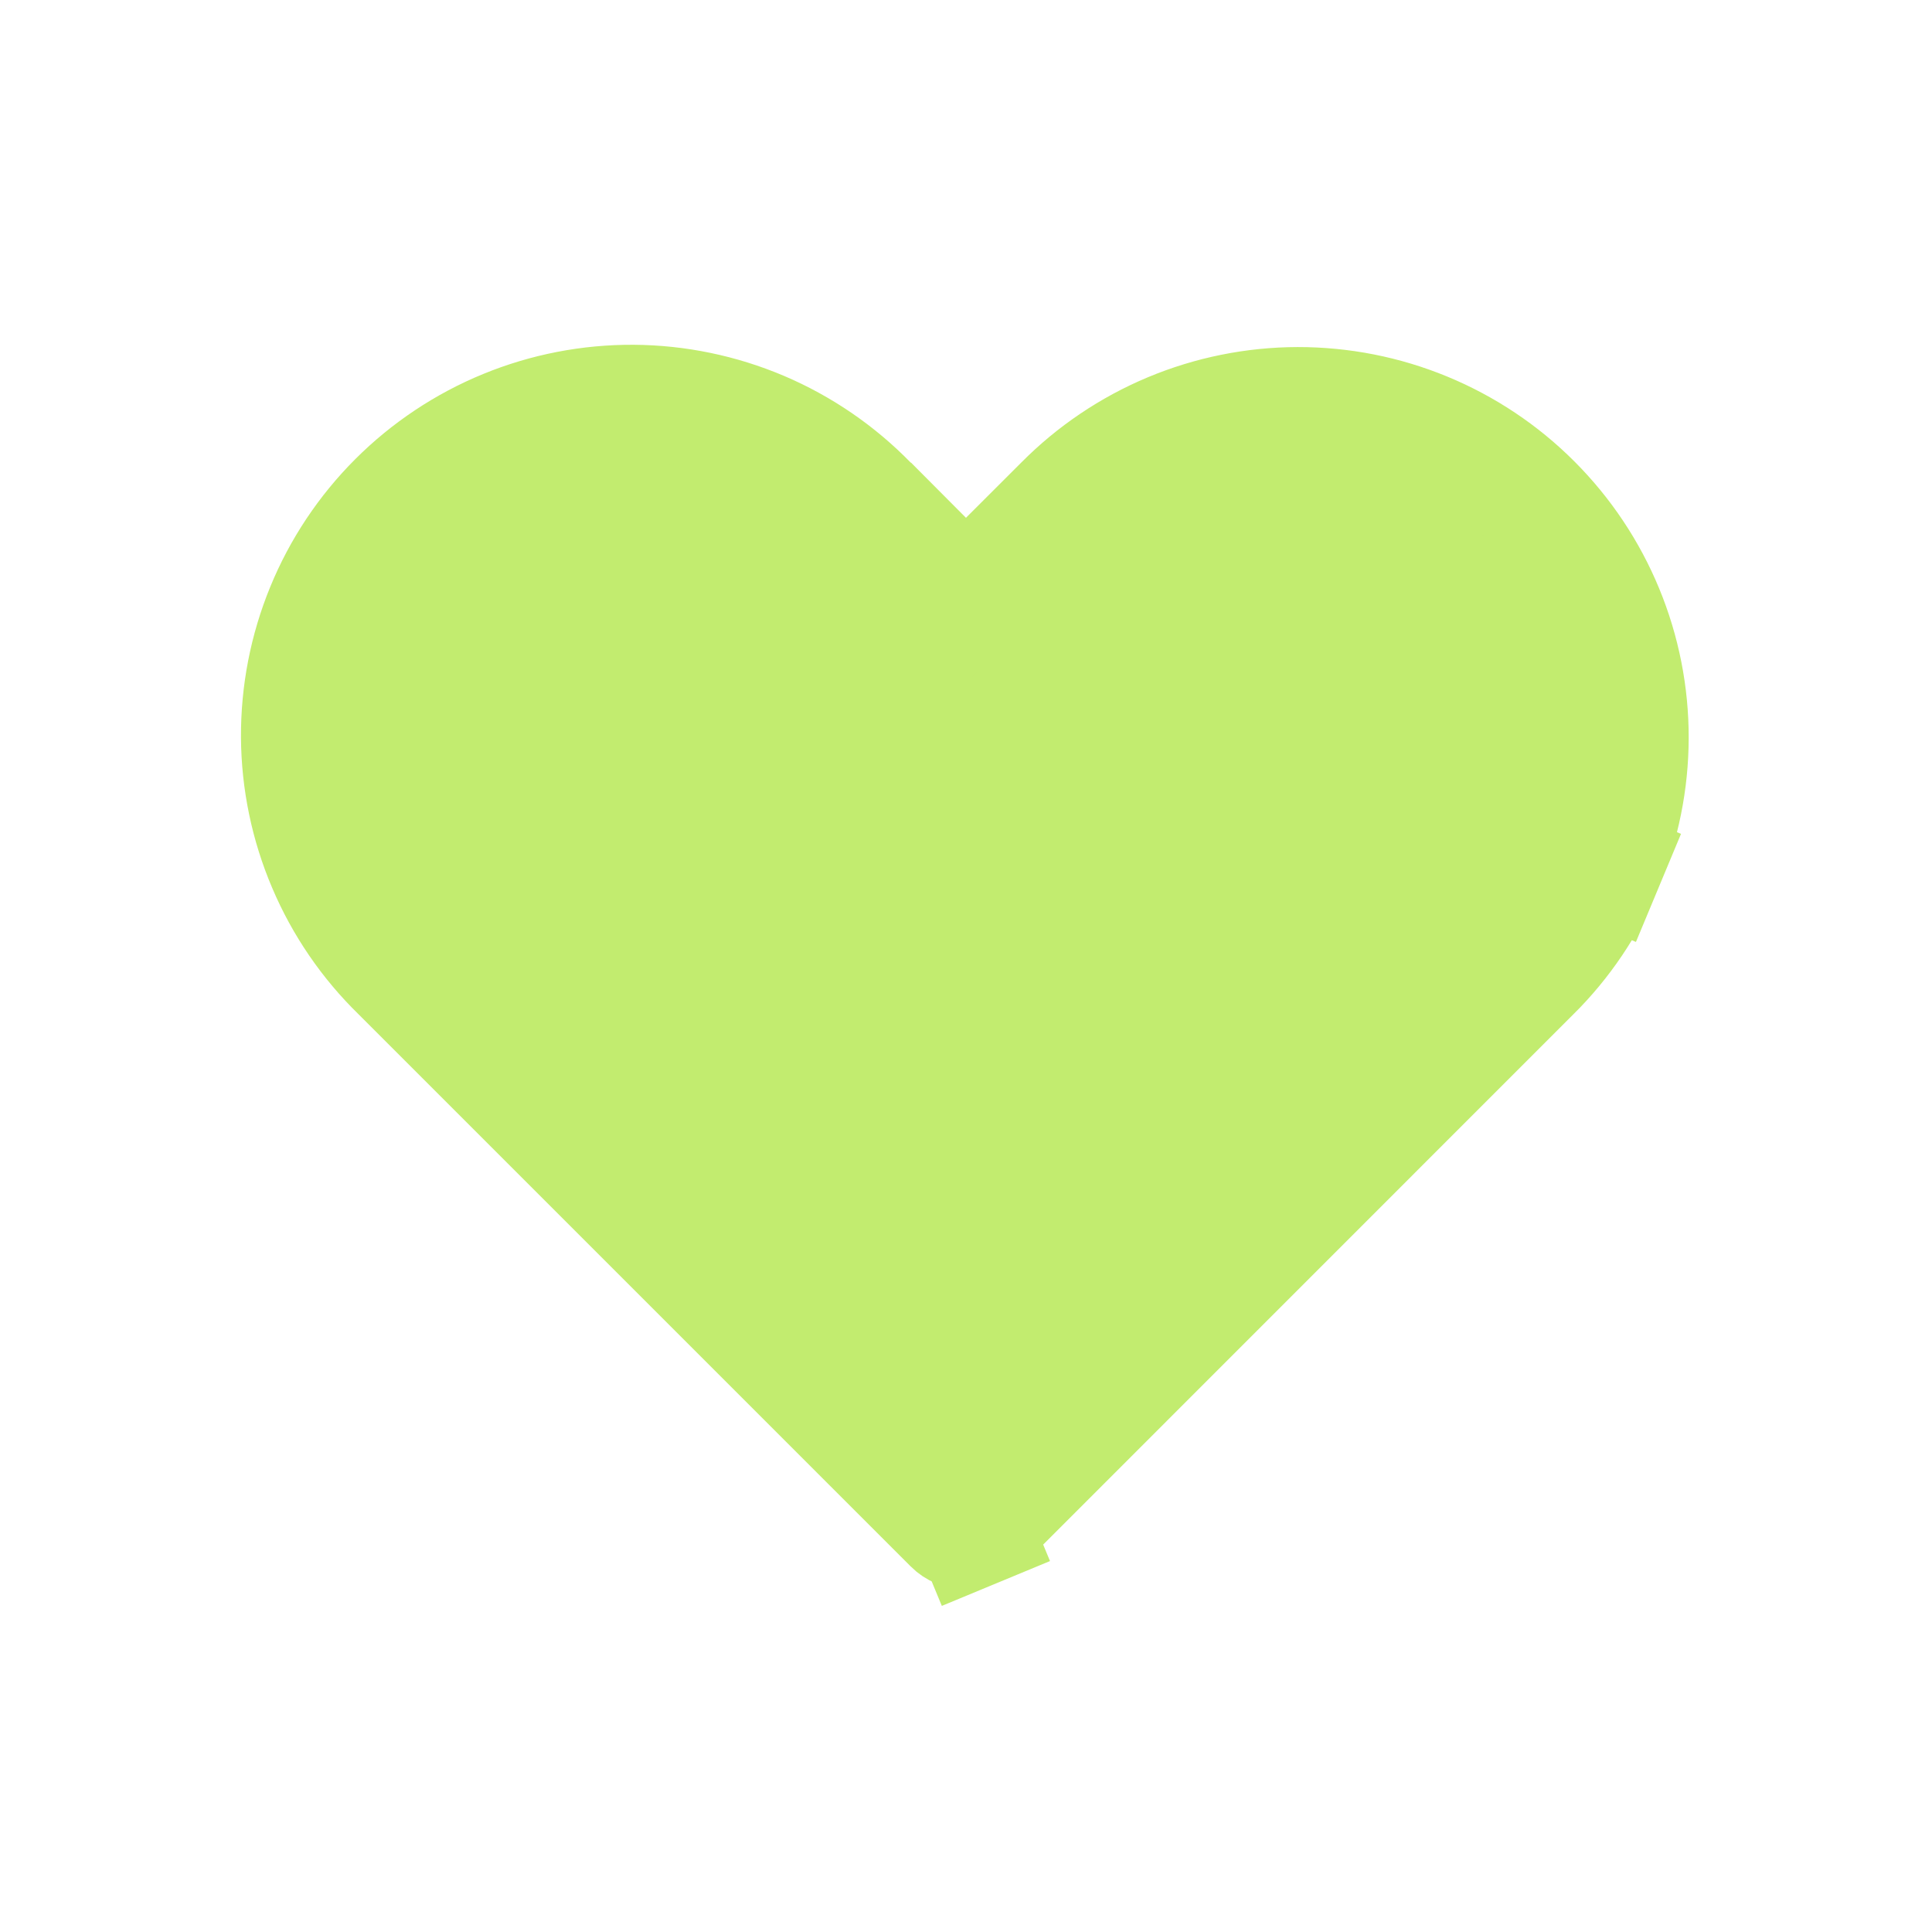
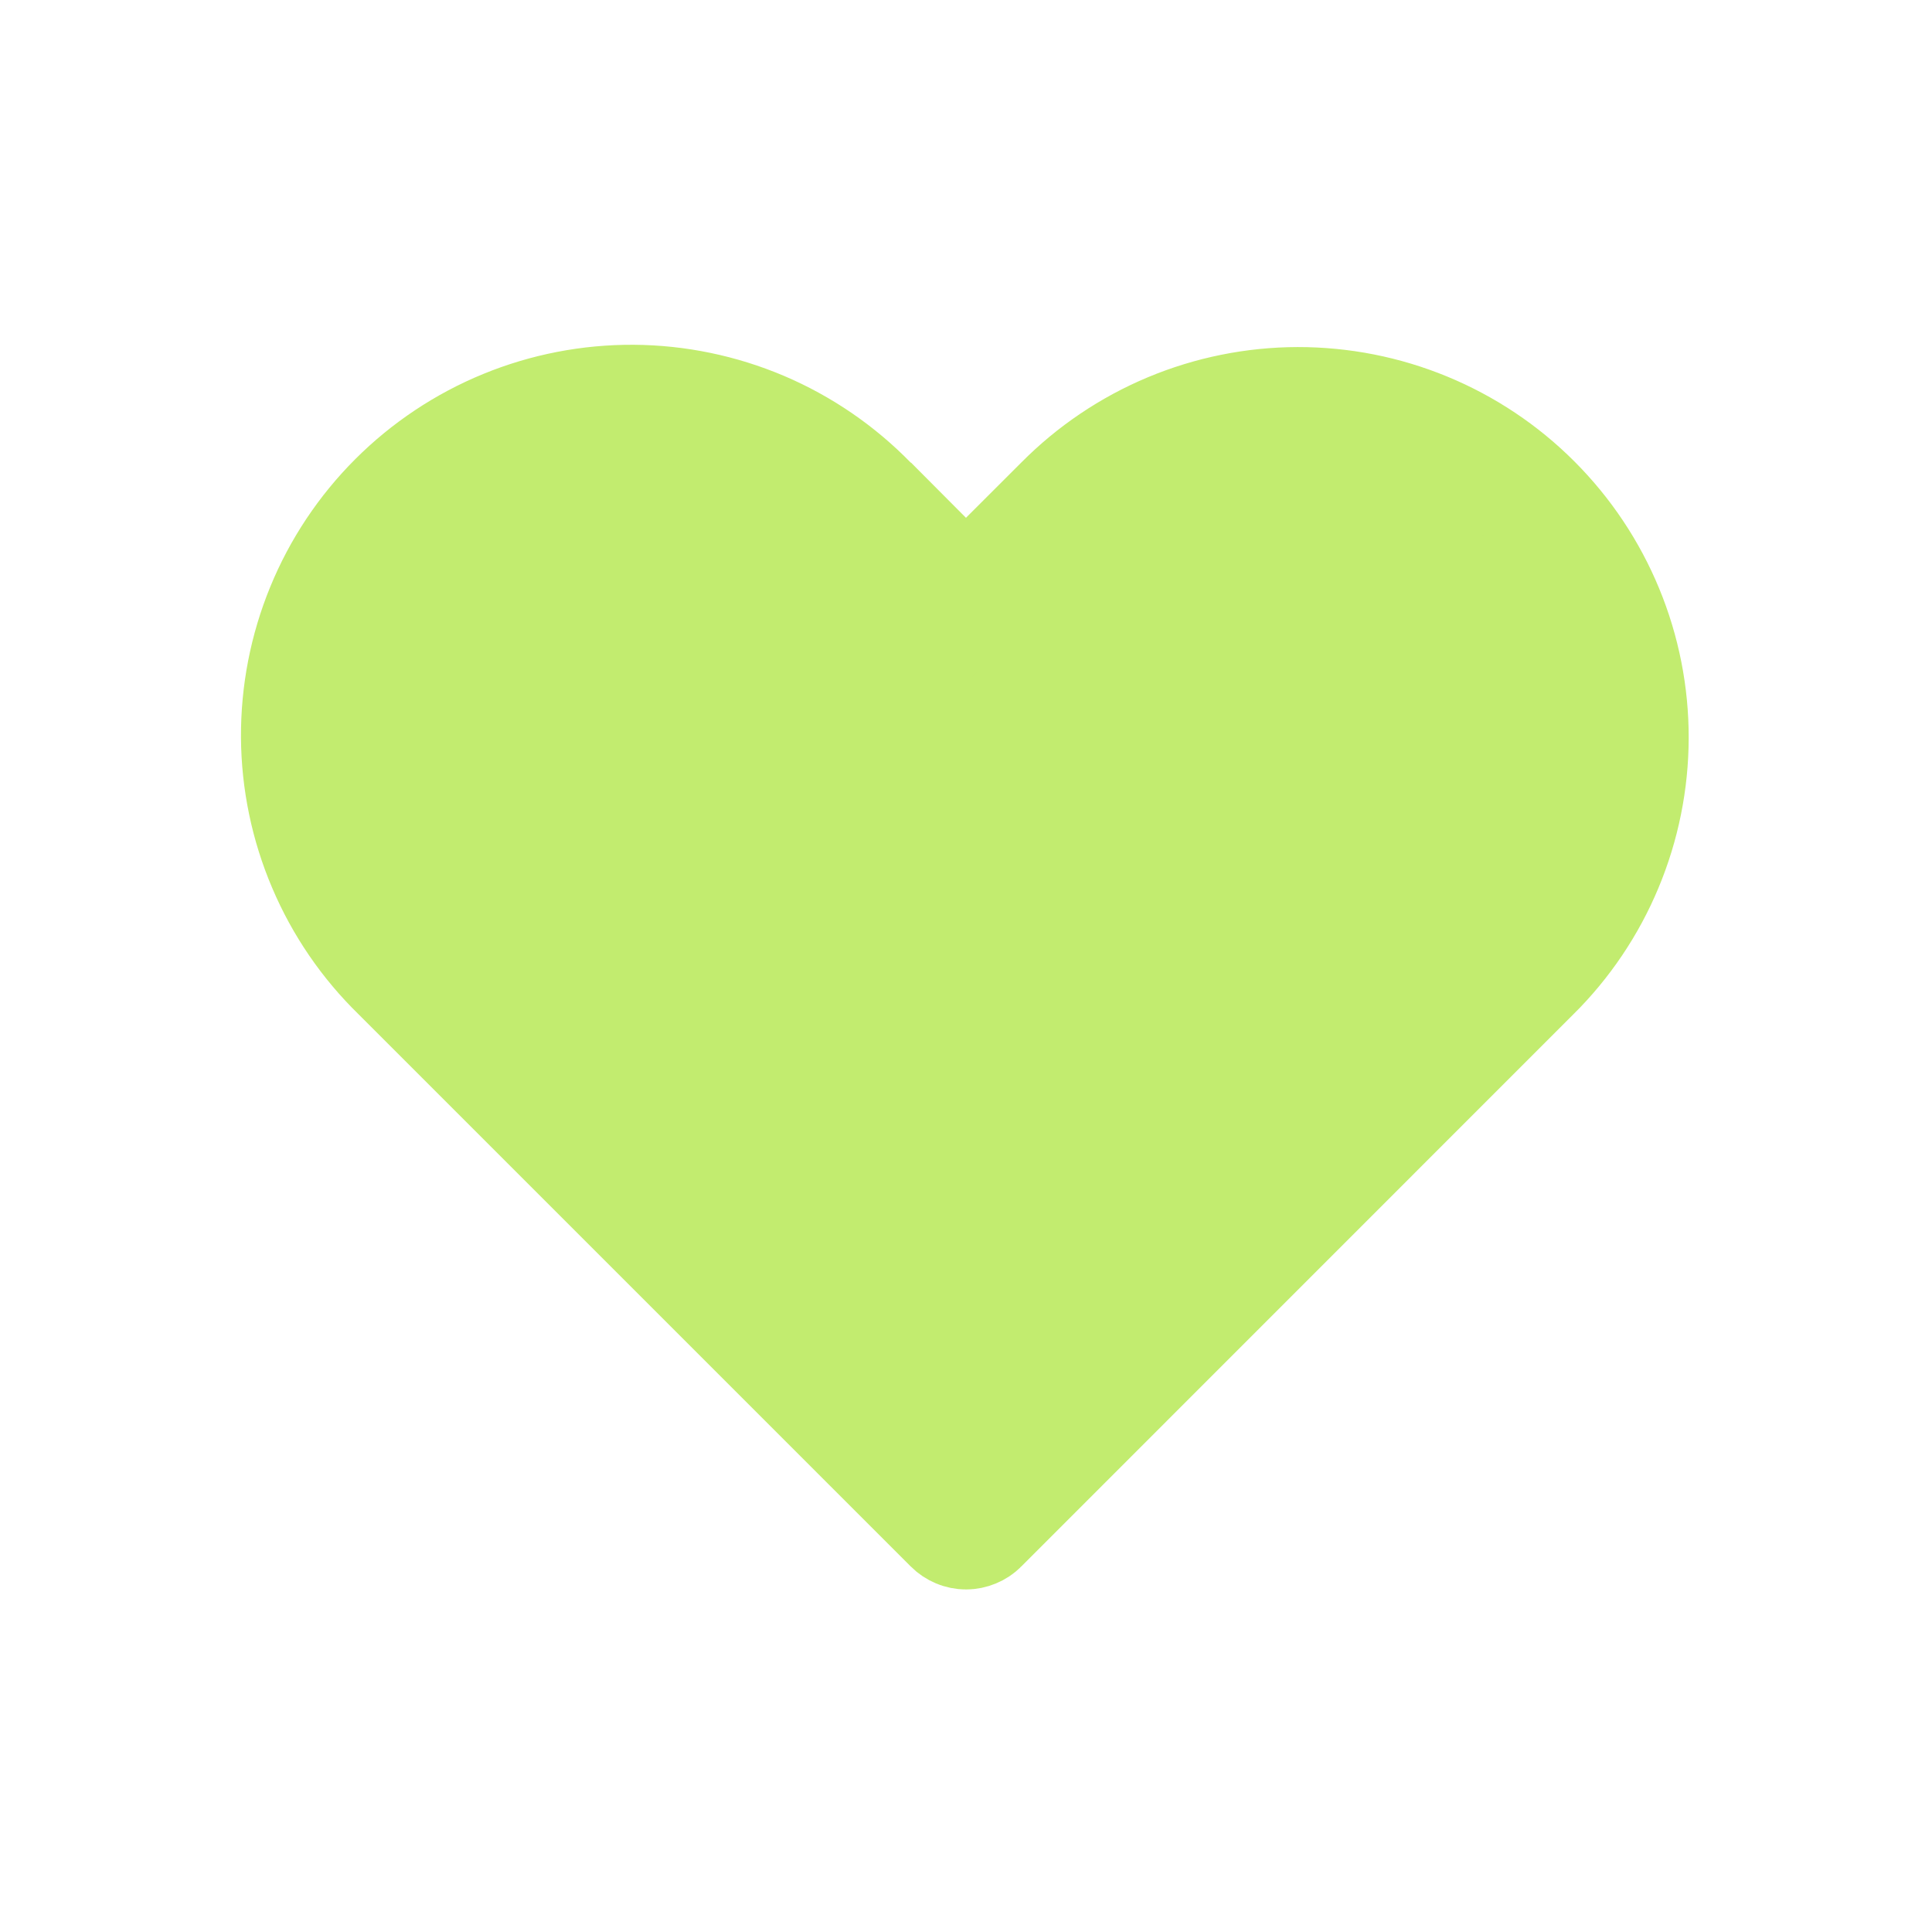
<svg xmlns="http://www.w3.org/2000/svg" width="33" height="33" viewBox="0 0 33 33" fill="none">
-   <path d="M27.405 14.781L28.328 15.166L27.405 14.781C27.118 15.469 26.697 16.094 26.167 16.619L26.163 16.622L16.737 26.05L16.736 26.051C16.706 26.082 16.669 26.106 16.628 26.123L17.011 27.047L16.628 26.123C16.588 26.14 16.544 26.149 16.501 26.149C16.457 26.149 16.413 26.14 16.373 26.123C16.332 26.106 16.296 26.082 16.265 26.051L16.264 26.05L6.836 16.622L6.836 16.622L6.827 16.613C6.29 16.09 5.862 15.465 5.569 14.774C5.275 14.084 5.121 13.342 5.116 12.592C5.112 11.842 5.256 11.098 5.541 10.404C5.825 9.71 6.245 9.08 6.776 8.549C7.306 8.019 7.937 7.599 8.631 7.314C9.325 7.029 10.068 6.885 10.818 6.889C11.569 6.894 12.31 7.048 13.001 7.341C13.691 7.635 14.316 8.063 14.84 8.6L15.547 9.325L15.557 9.315L15.792 9.551L16.5 10.259L17.207 9.551L18.15 8.609L18.15 8.609L18.153 8.606C18.678 8.076 19.303 7.655 19.991 7.367C20.68 7.079 21.419 6.93 22.165 6.928C22.911 6.927 23.65 7.072 24.34 7.357C25.03 7.642 25.657 8.06 26.184 8.588C26.712 9.116 27.13 9.742 27.415 10.432C27.7 11.122 27.846 11.861 27.844 12.607C27.842 13.354 27.693 14.092 27.405 14.781Z" fill="#C2EC6F" stroke="#C2EC6F" stroke-width="2" />
+   <path d="M27.405 14.781C27.118 15.469 26.697 16.094 26.167 16.619L26.163 16.622L16.737 26.05L16.736 26.051C16.706 26.082 16.669 26.106 16.628 26.123C16.588 26.14 16.544 26.149 16.501 26.149C16.457 26.149 16.413 26.14 16.373 26.123C16.332 26.106 16.296 26.082 16.265 26.051L16.264 26.05L6.836 16.622L6.836 16.622L6.827 16.613C6.29 16.09 5.862 15.465 5.569 14.774C5.275 14.084 5.121 13.342 5.116 12.592C5.112 11.842 5.256 11.098 5.541 10.404C5.825 9.71 6.245 9.08 6.776 8.549C7.306 8.019 7.937 7.599 8.631 7.314C9.325 7.029 10.068 6.885 10.818 6.889C11.569 6.894 12.31 7.048 13.001 7.341C13.691 7.635 14.316 8.063 14.84 8.6L15.547 9.325L15.557 9.315L15.792 9.551L16.5 10.259L17.207 9.551L18.15 8.609L18.153 8.606C18.678 8.076 19.303 7.655 19.991 7.367C20.68 7.079 21.419 6.93 22.165 6.928C22.911 6.927 23.65 7.072 24.34 7.357C25.03 7.642 25.657 8.06 26.184 8.588C26.712 9.116 27.13 9.742 27.415 10.432C27.7 11.122 27.846 11.861 27.844 12.607C27.842 13.354 27.693 14.092 27.405 14.781Z" fill="#C2EC6F" stroke="#C2EC6F" stroke-width="2" />
</svg>
